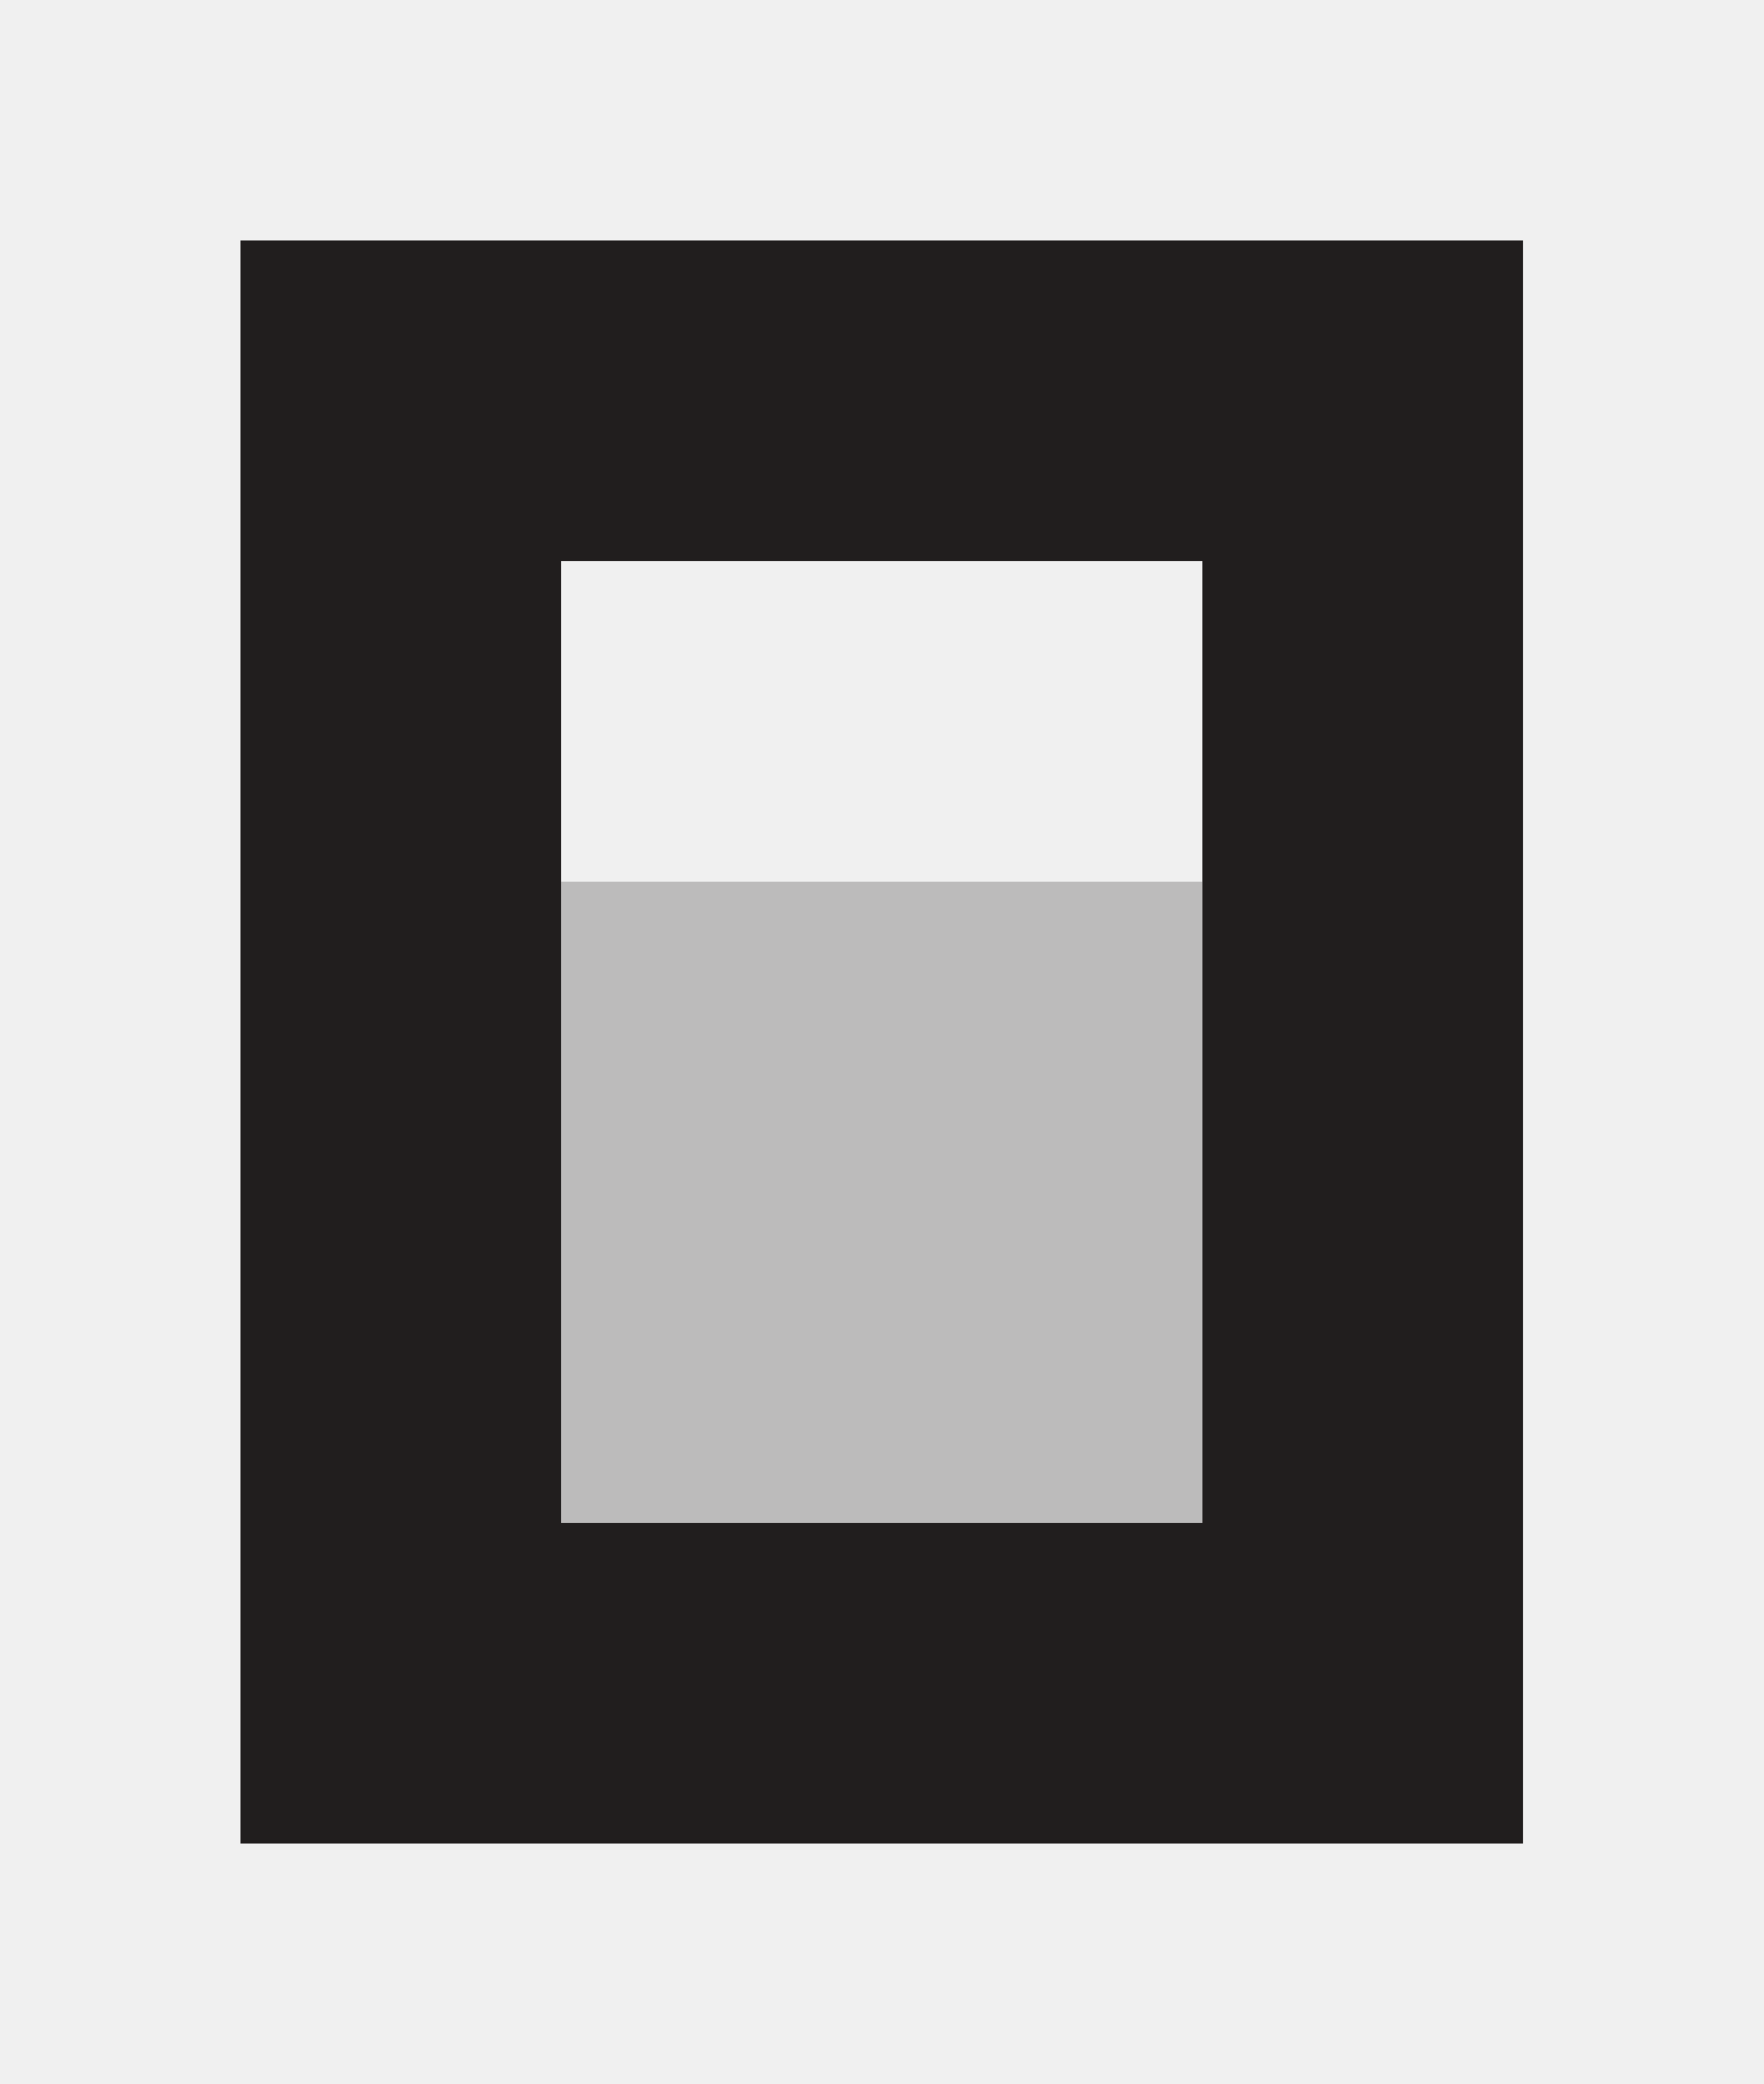
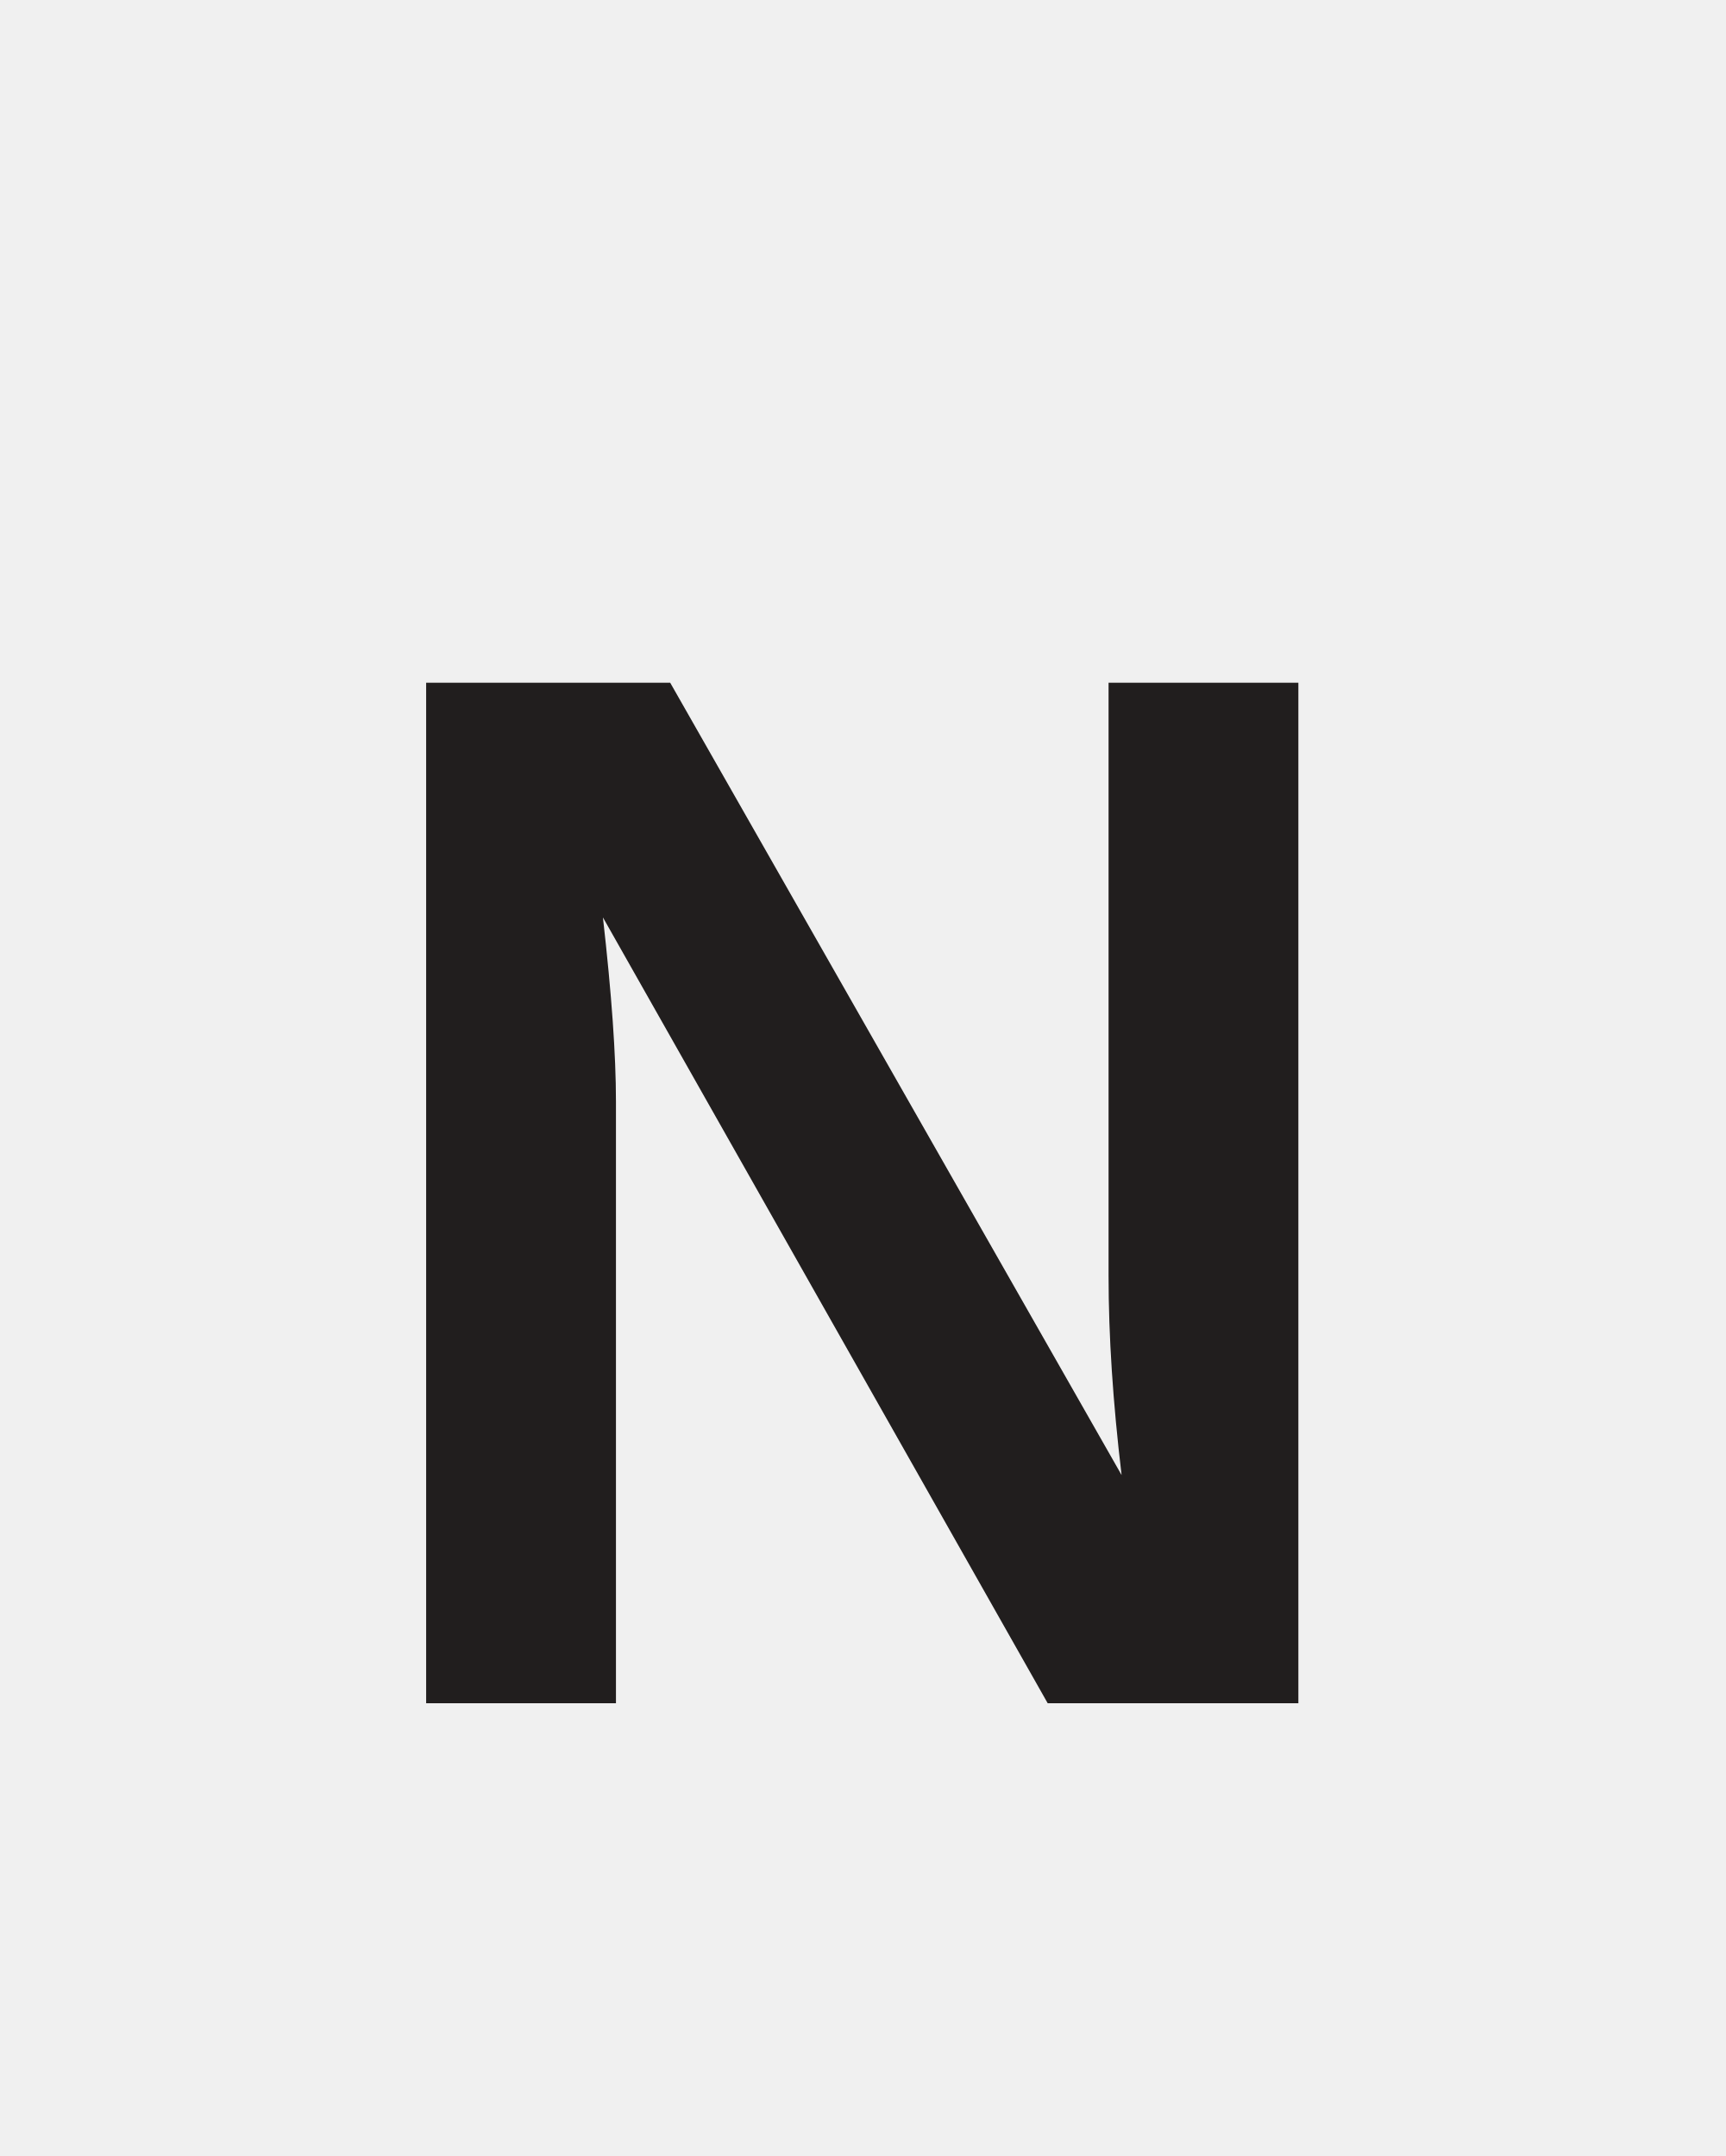
- <svg xmlns="http://www.w3.org/2000/svg" width="22" height="26" viewBox="0 0 22 26" fill="none">
-   <g clip-path="url(#clip0_1311_94907)">
-     <path d="M15 19H7V11H15V19Z" fill="#BCBBBB" />
-     <path d="M15 7H7V19H15V7ZM19 23H3V3H19V23Z" fill="#211E1E" />
-   </g>
-   <defs>
-     <clipPath id="clip0_1311_94907">
-       <rect width="16" height="20" fill="white" transform="translate(3 3)" />
-     </clipPath>
-   </defs>
+ <svg xmlns="http://www.w3.org/2000/svg" width="240" height="300" viewBox="0 0 240 300">
+   <text x="50%" y="79%" text-anchor="middle" font-family="Arial, sans-serif" font-size="206.4" font-weight="700" fill="#211E1E">N</text>
</svg>
